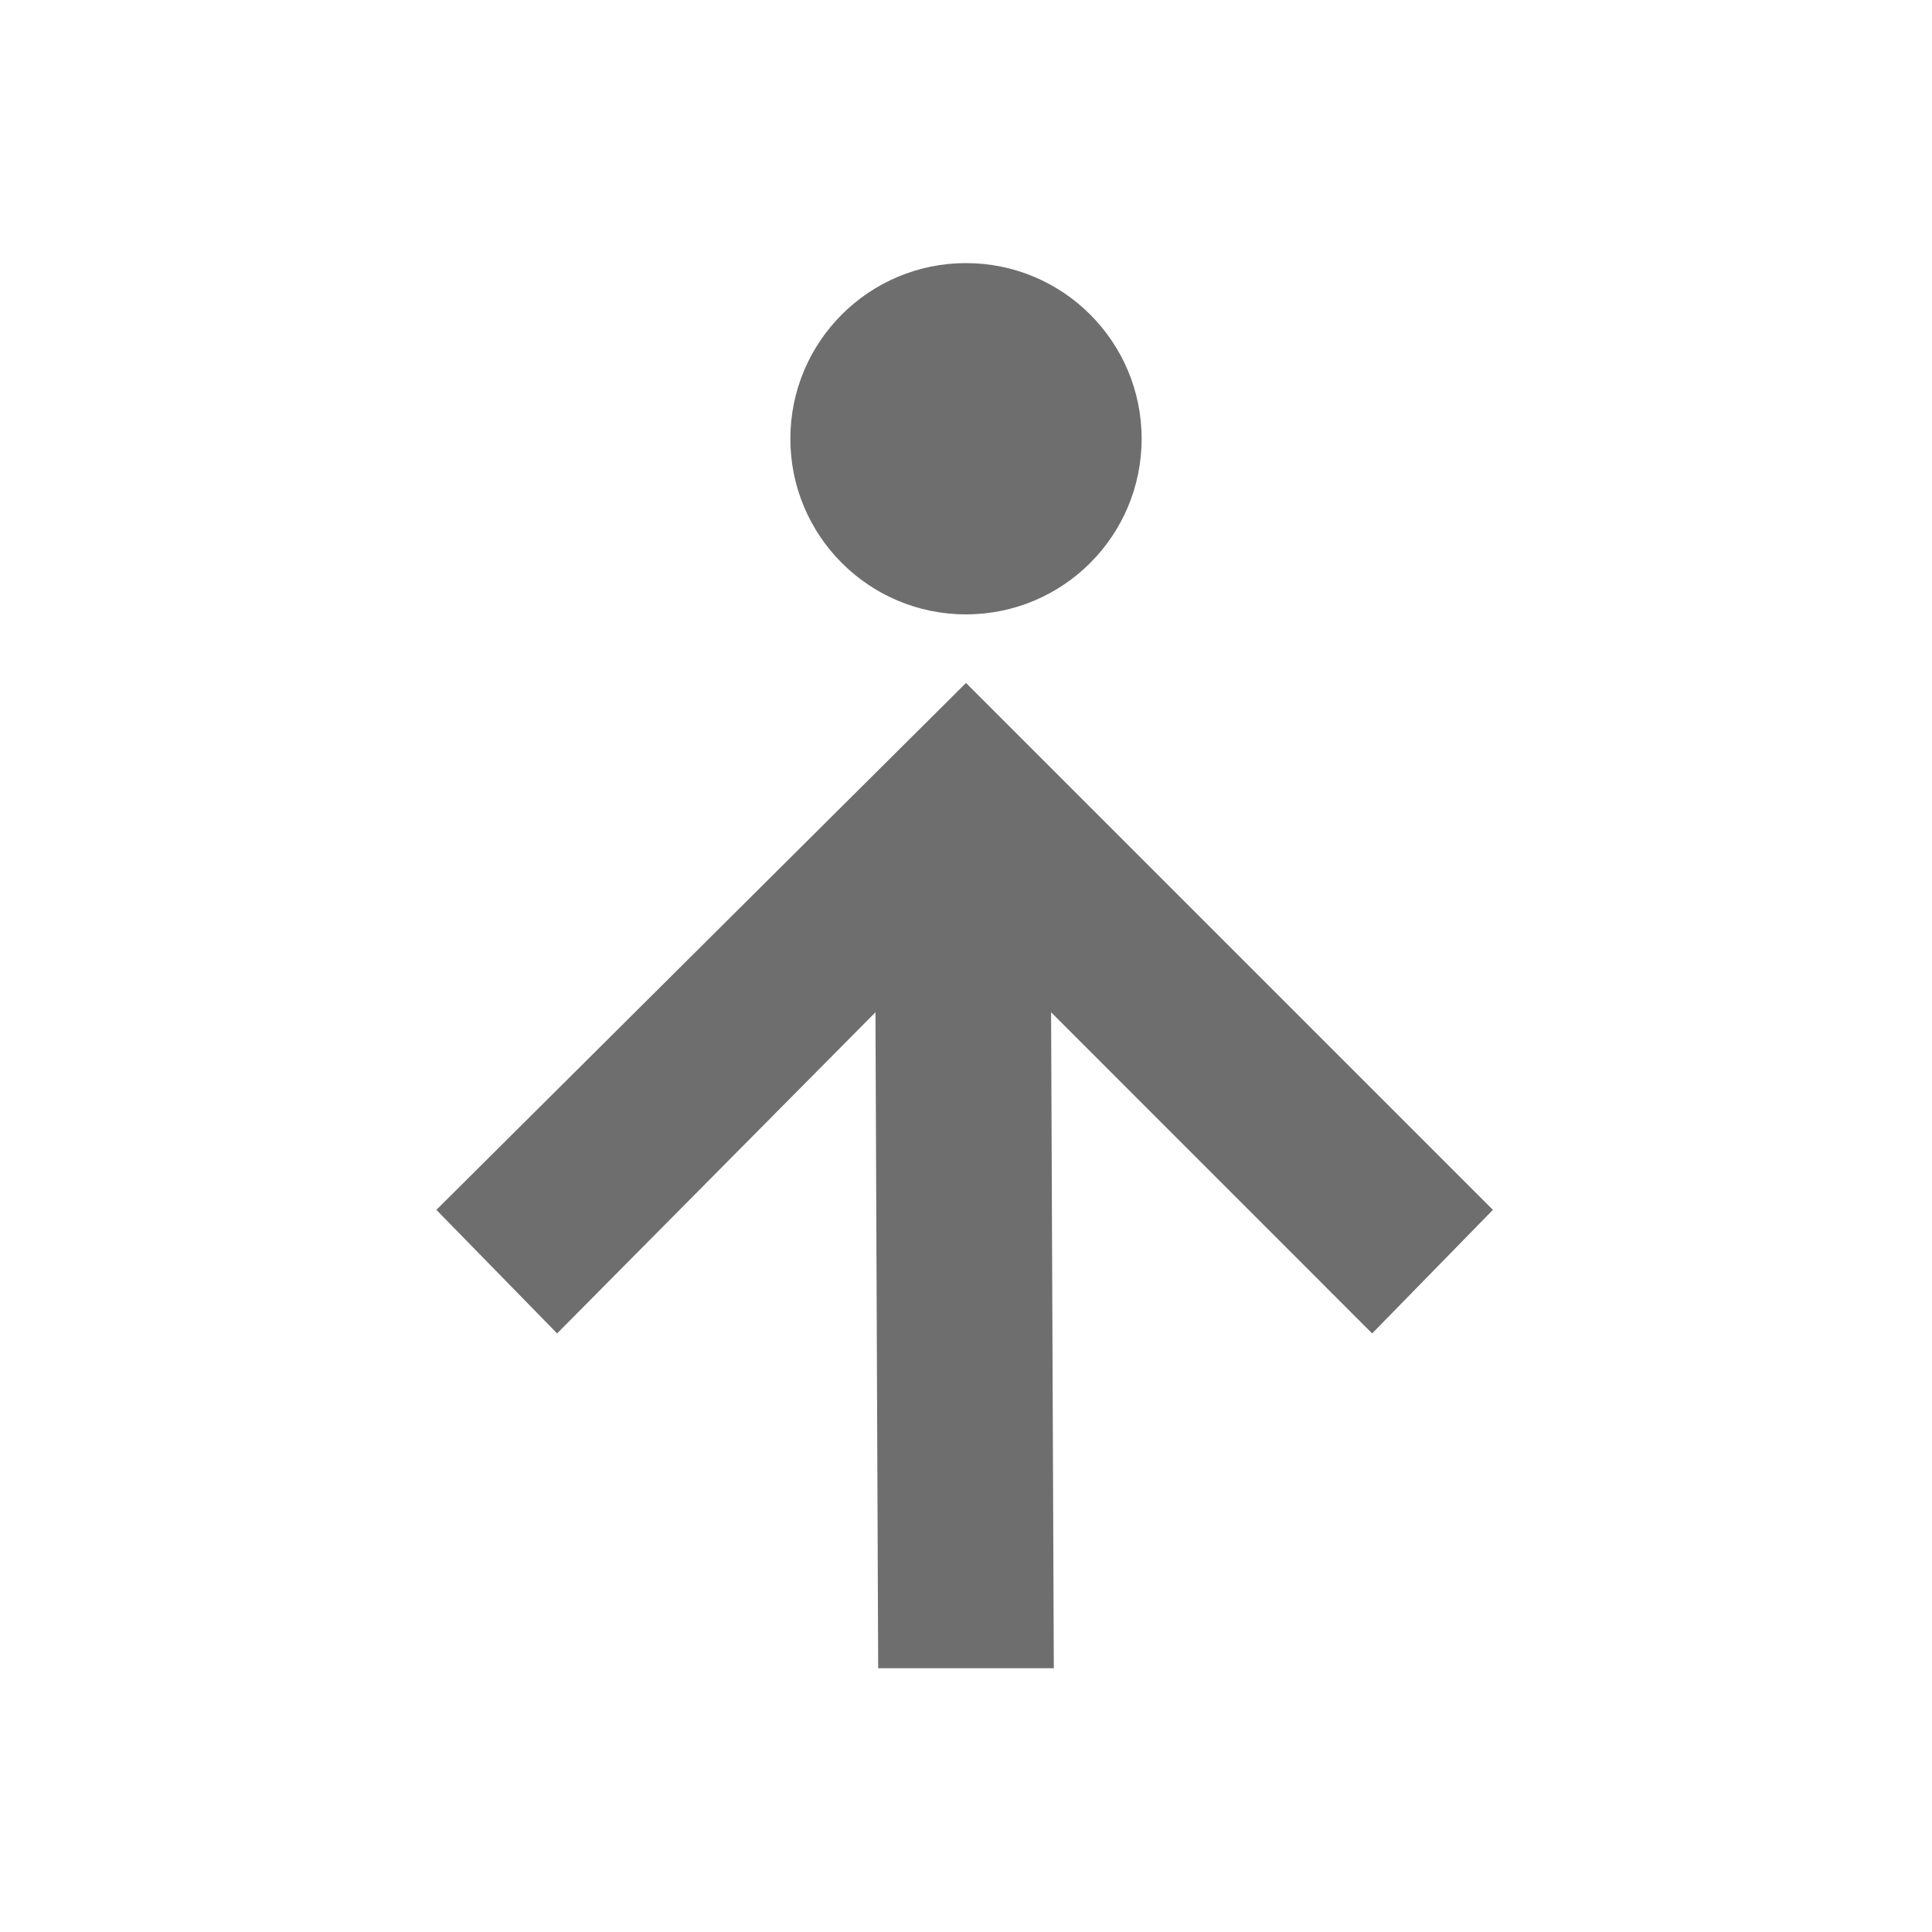
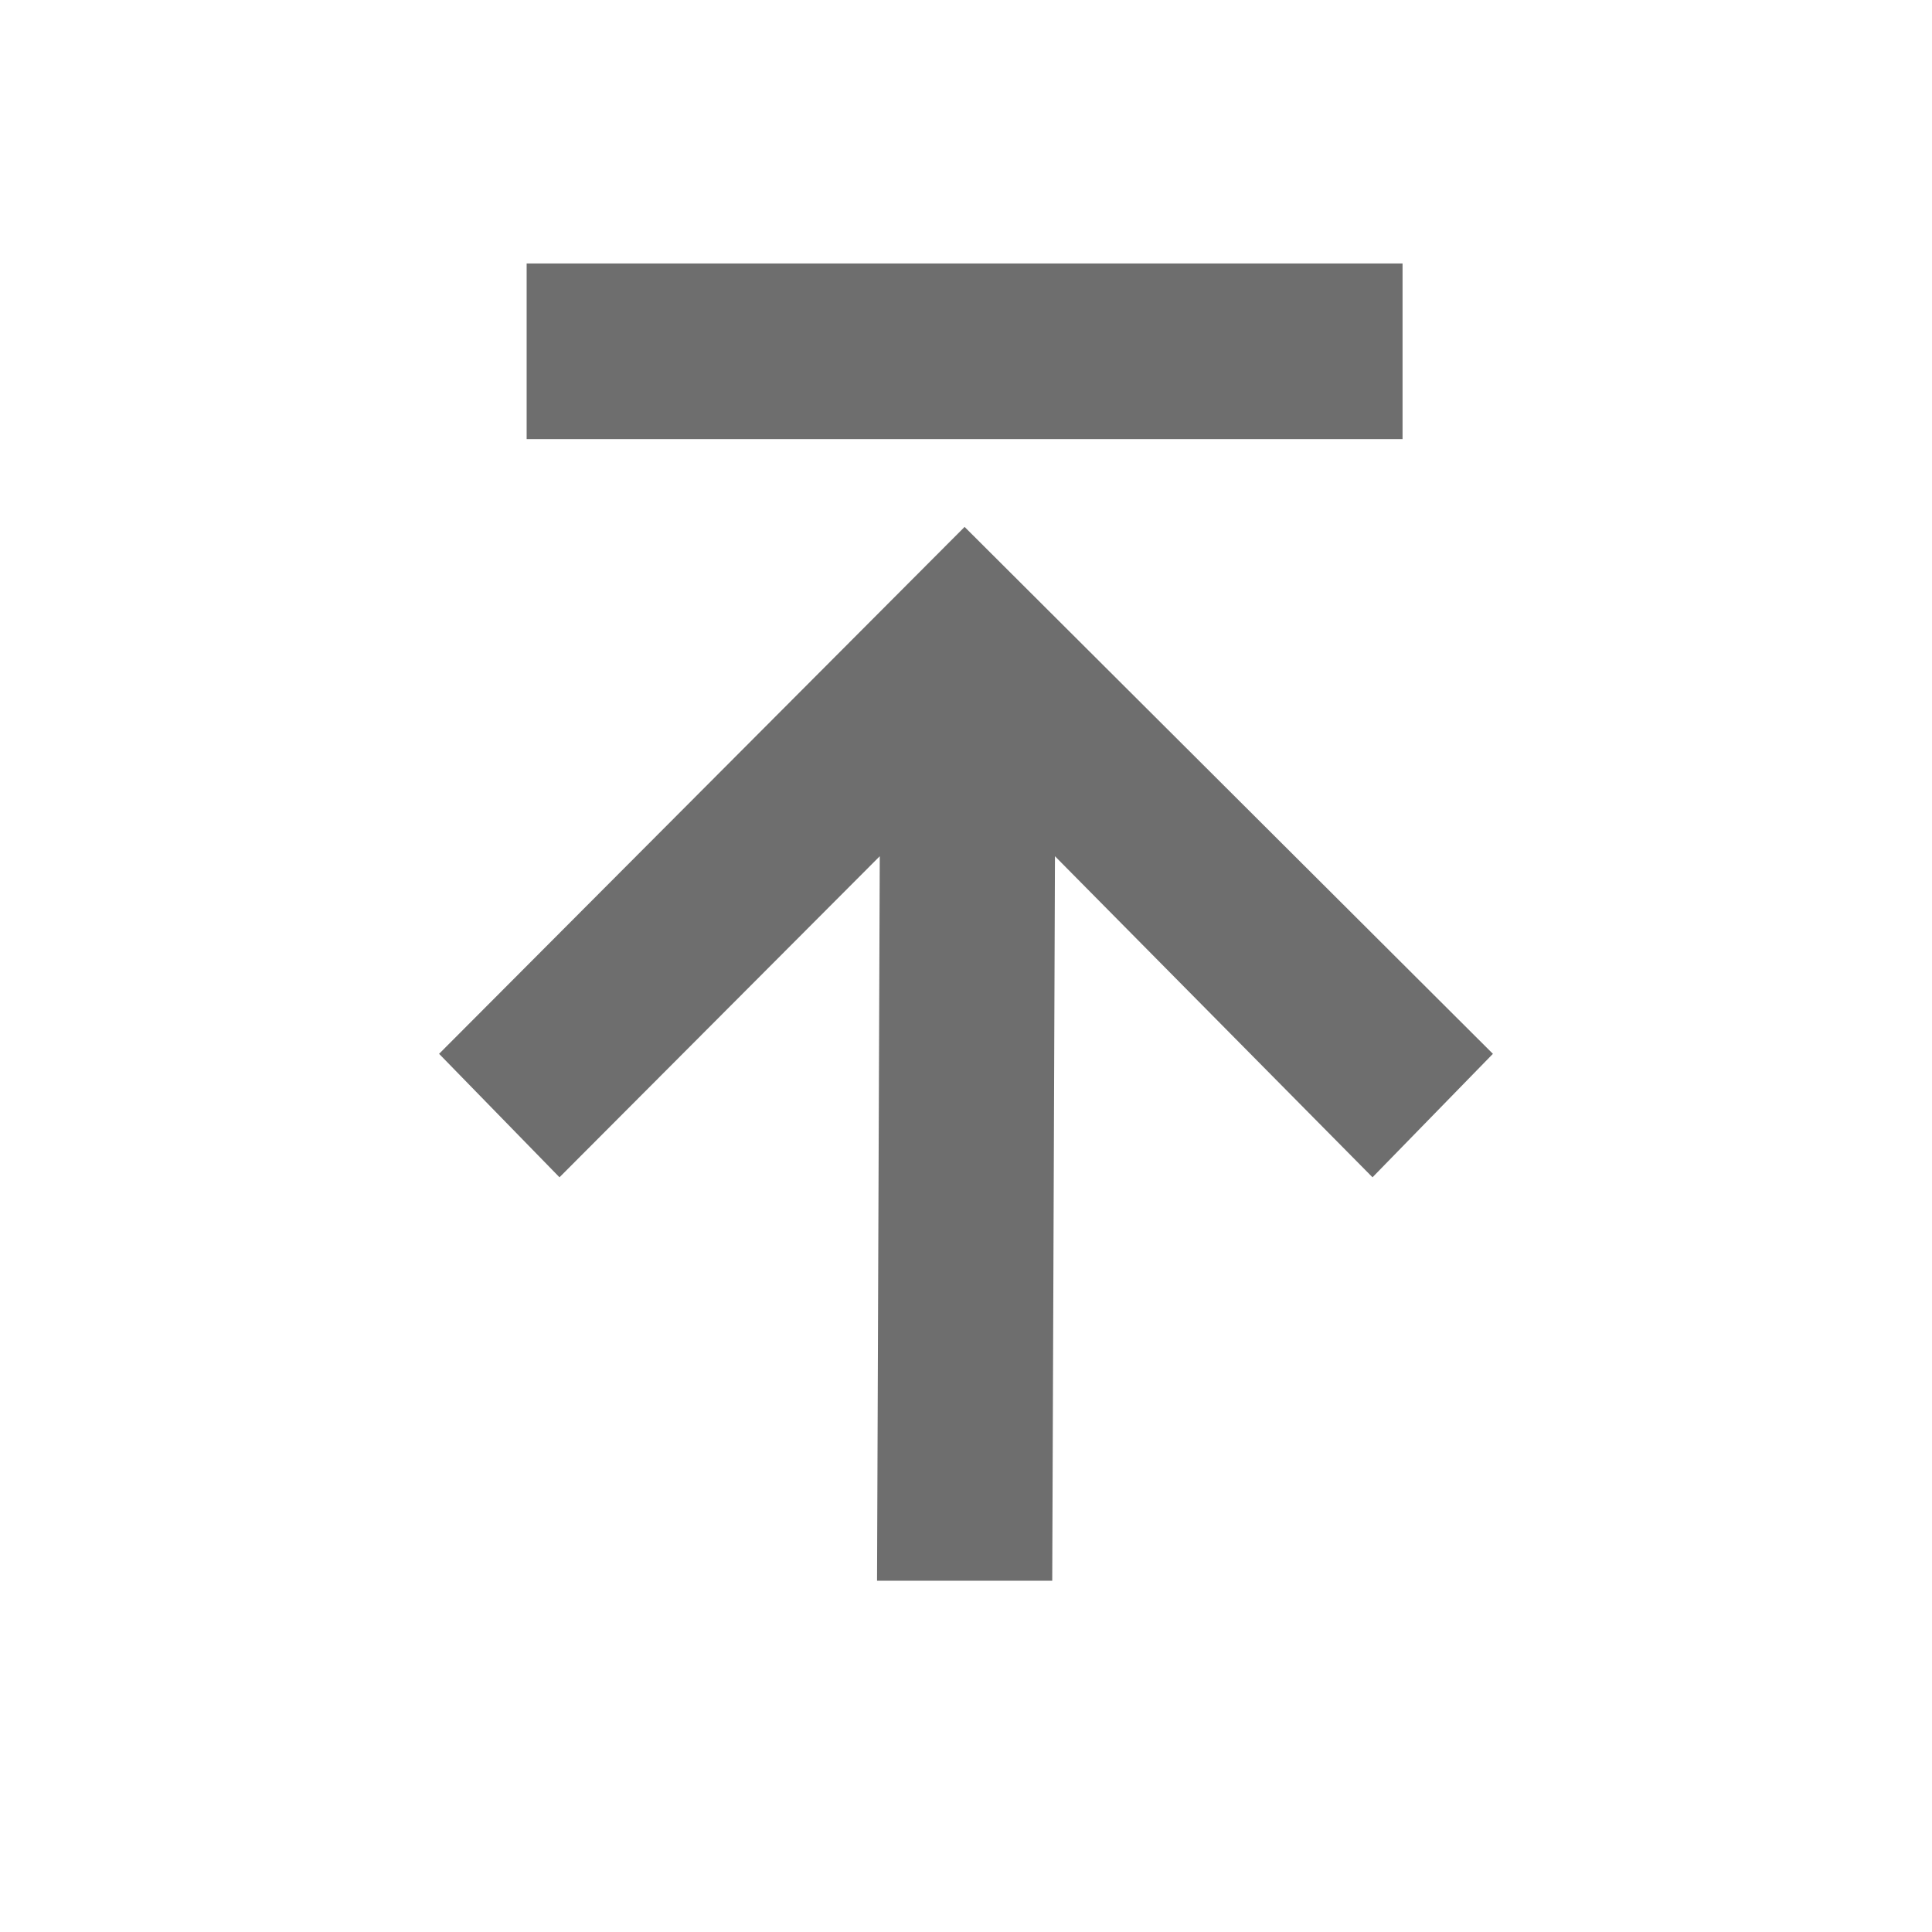
- <svg xmlns="http://www.w3.org/2000/svg" width="22" height="22" viewBox="0 0 22 22">
-   <defs>
+ <svg xmlns="http://www.w3.org/2000/svg" width="22" height="22" viewBox="0 0 22 22" version="1.1" id="svg7">
+   <defs id="defs3">
    <style id="current-color-scheme" type="text/css">
   .ColorScheme-Text { color:#6e6e6e; } .ColorScheme-Highlight { color:#5294e2; }
  </style>
  </defs>
-   <path style="fill:currentColor" class="ColorScheme-Text" d="M 8 -0.004 C 6.895 -0.004 6 0.892 6 1.996 C 6 3.101 6.895 3.996 8 3.996 C 9.105 3.996 10 3.101 10 1.996 C 10 0.892 9.105 -0.004 8 -0.004 z M 8 4.777 L 1.969 10.777 L 3.344 12.184 L 6.969 8.527 L 7 15.996 L 9 15.996 L 8.969 8.527 L 12.625 12.184 L 14 10.777 L 8 4.777 z" transform="translate(3 3)" />
+   <path style="fill:#6e6e6e;fill-opacity:1;stroke-width:0.999" d="M 5,12 10.984,6 17,12 15.629,13.406 12.013,9.75 11.982,18 H 9.987 l 0.031,-8.25 -3.647,3.656 z M 5.997,3 h 9.974 V 5 H 5.997 Z" id="path5849" />
</svg>
